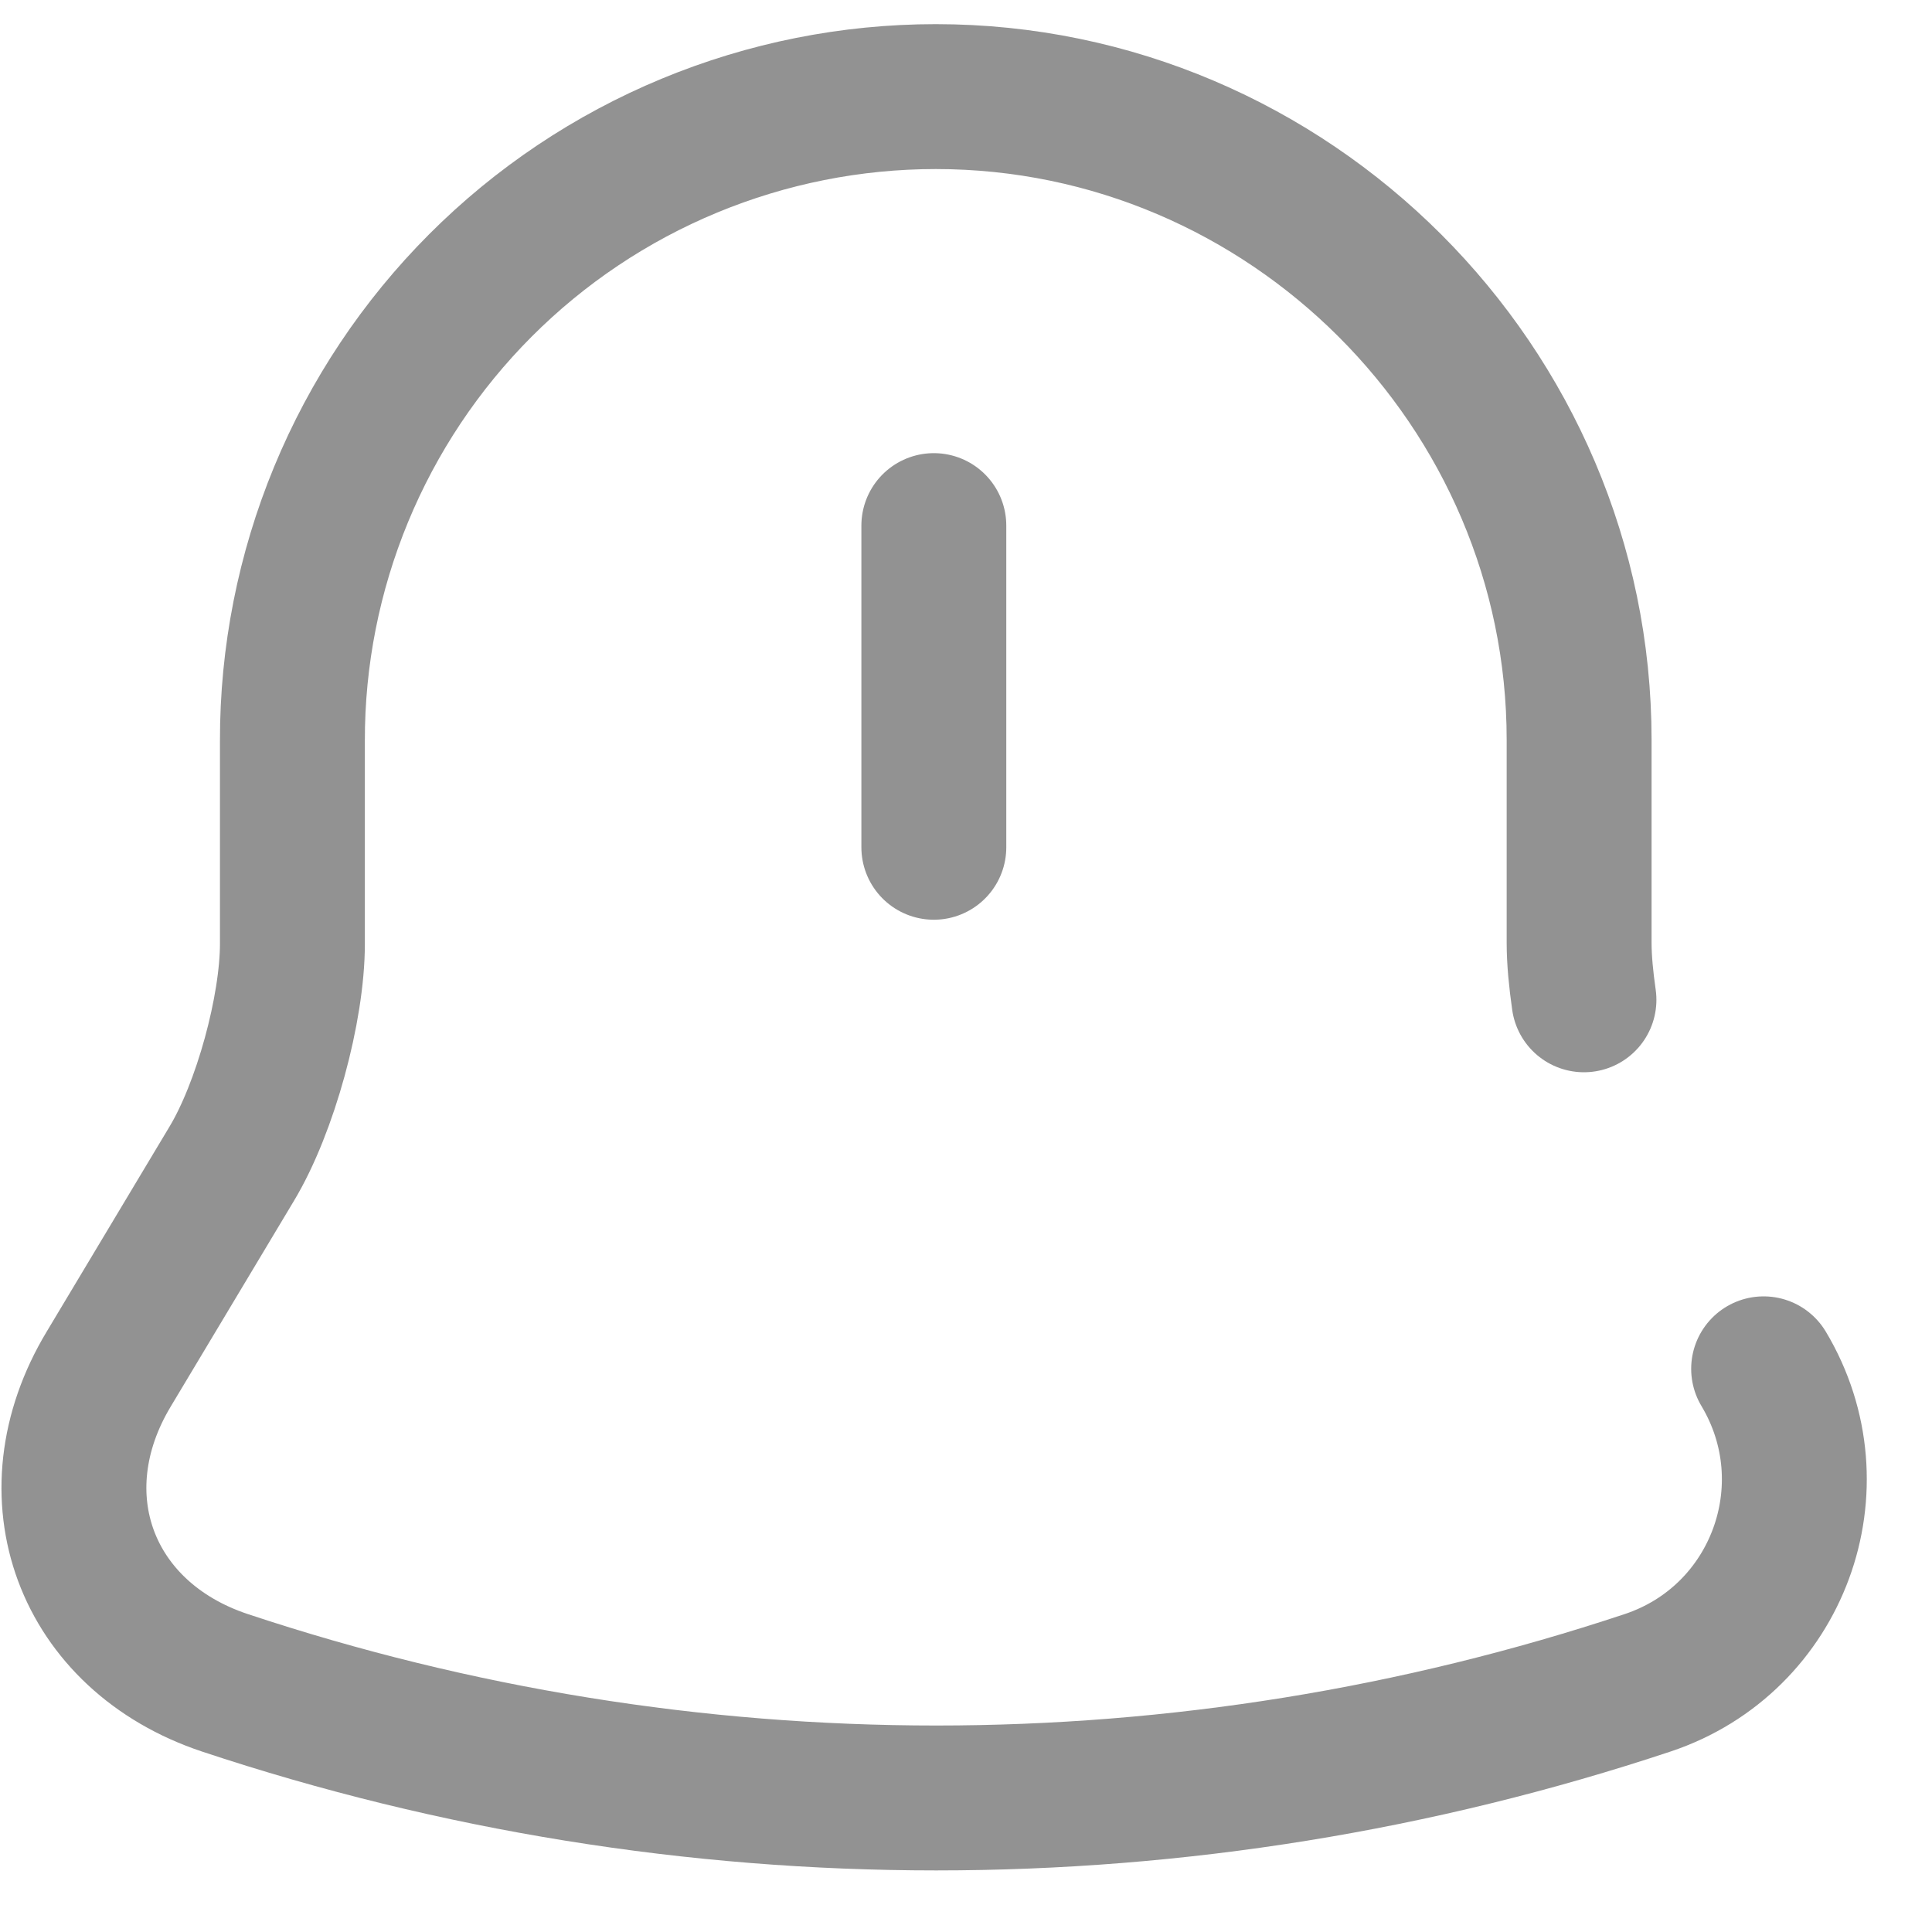
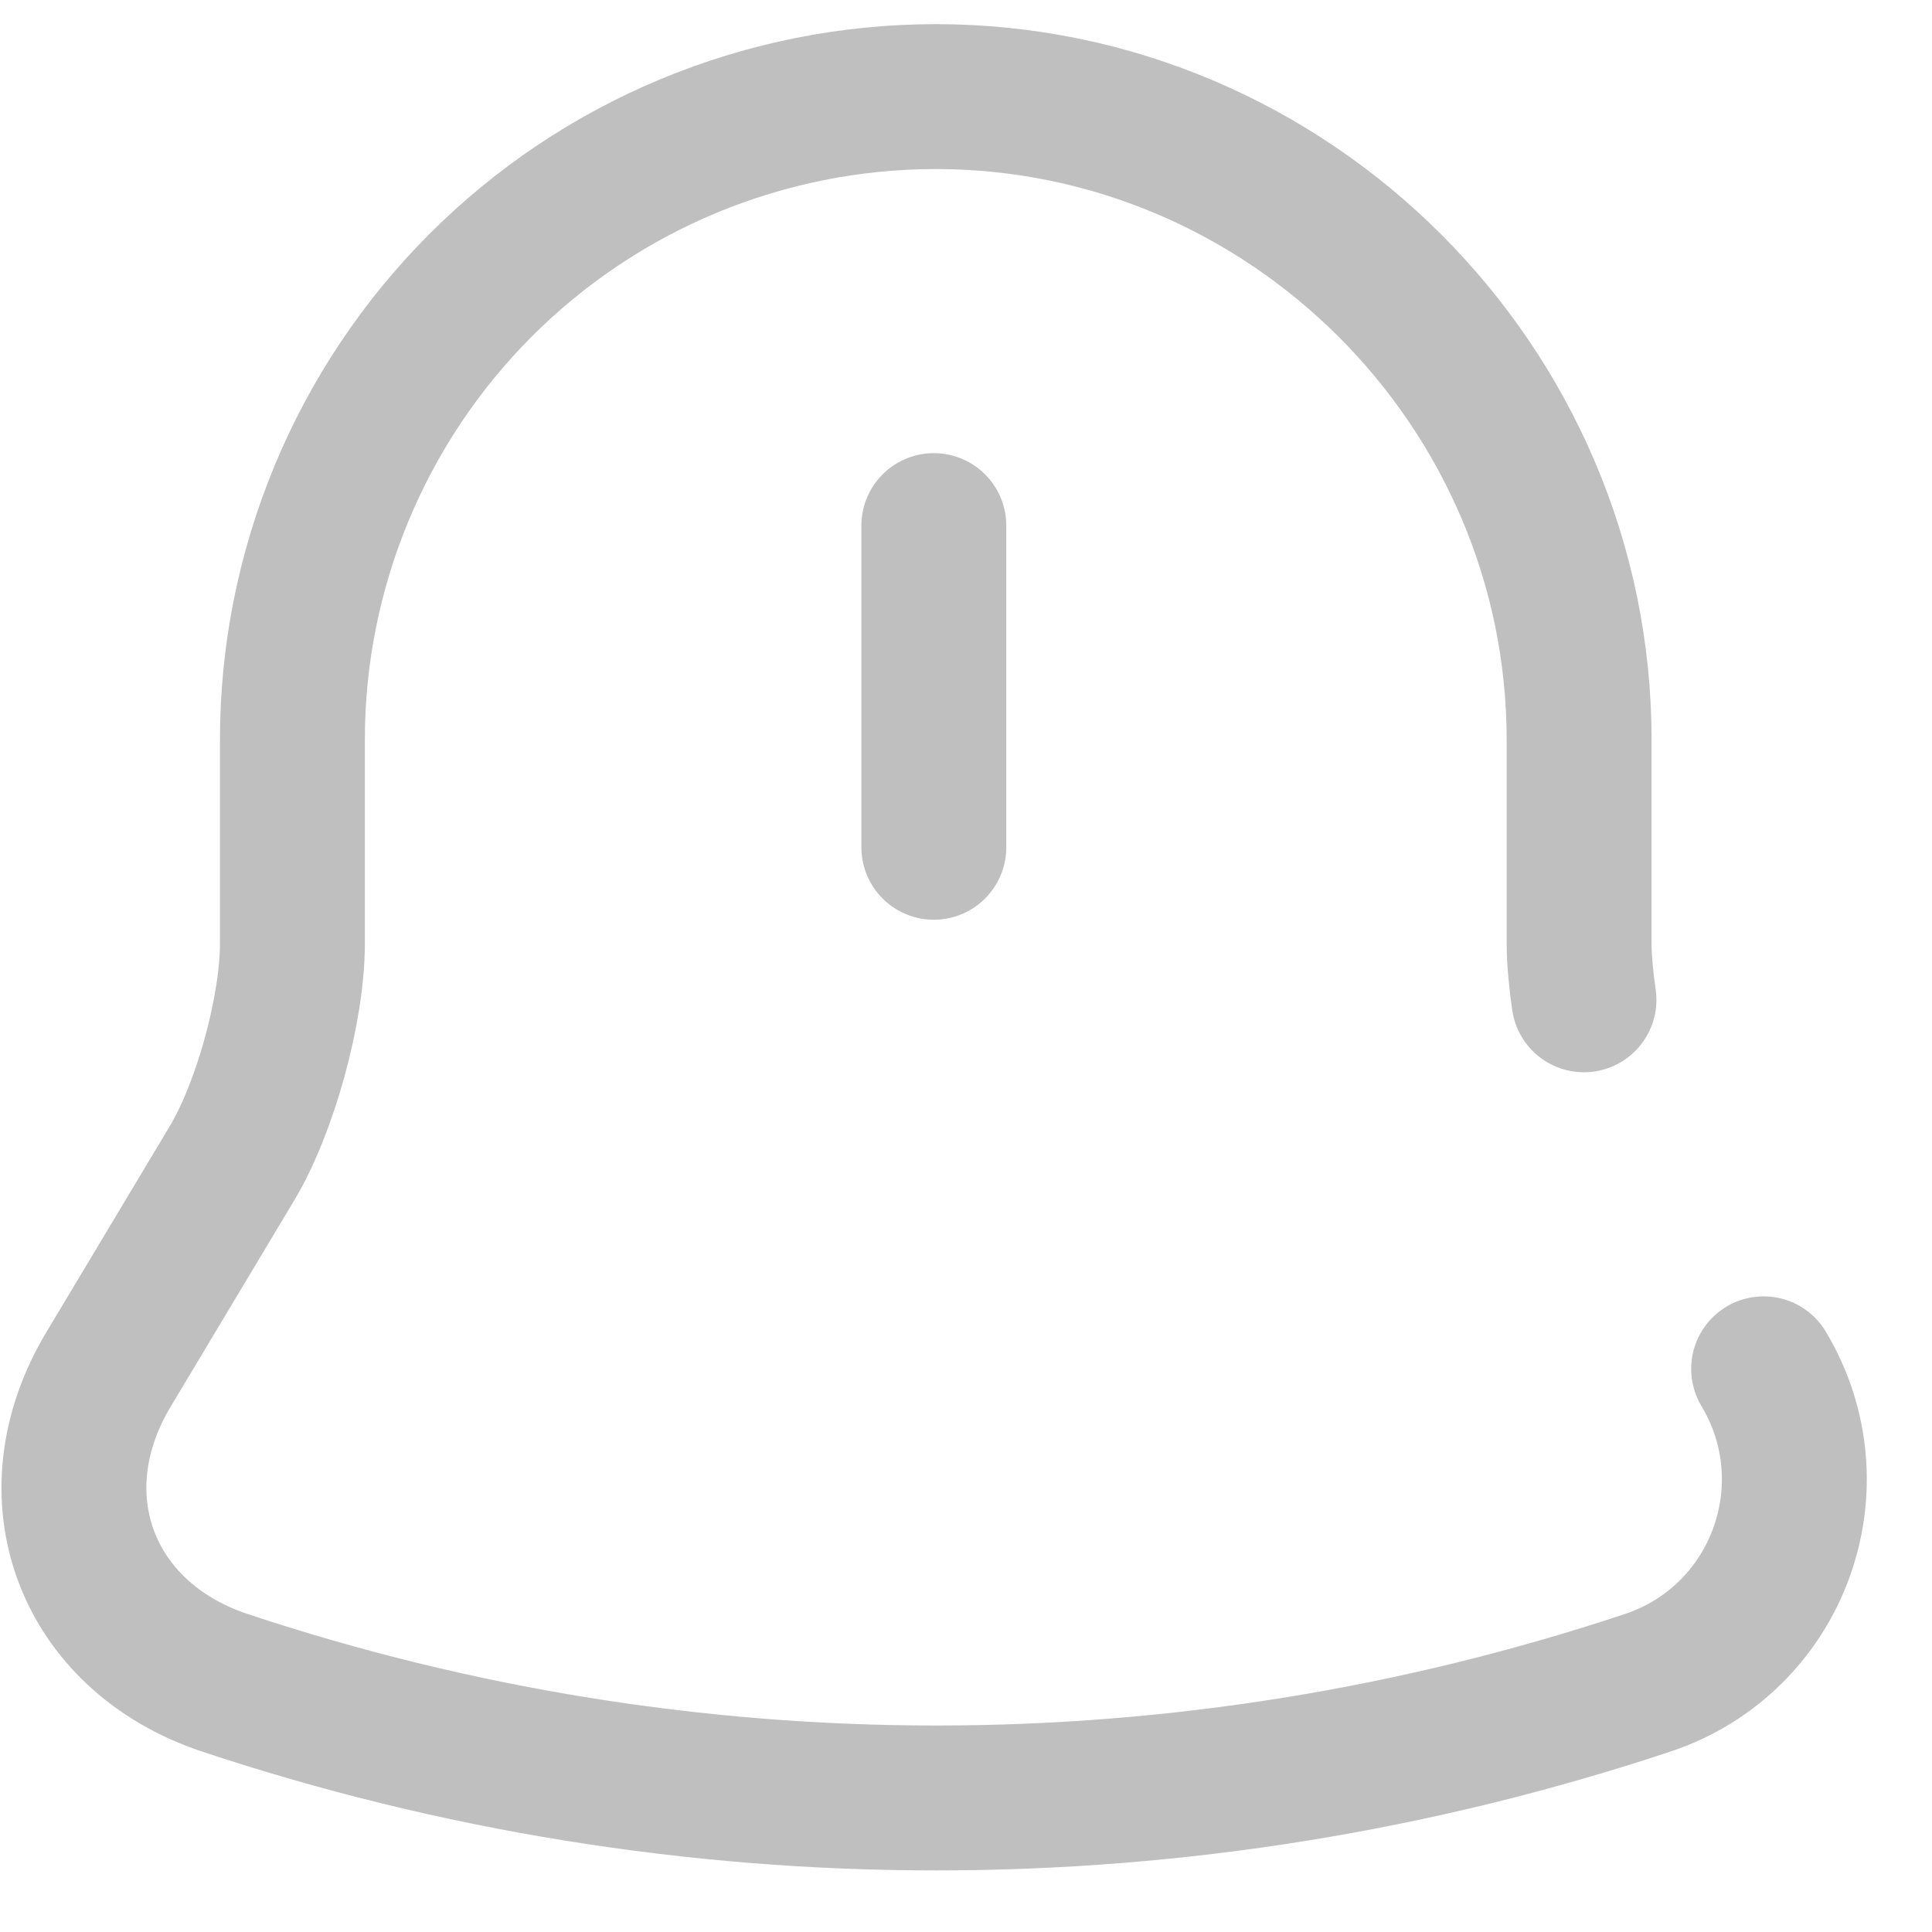
<svg xmlns="http://www.w3.org/2000/svg" width="20" height="20" viewBox="0 0 20 20" fill="none">
-   <path d="M9.667 5.441V8.771M18.257 14.17C18.987 15.39 18.407 16.97 17.057 17.42C12.275 19.01 7.108 19.01 2.327 17.42C0.887 16.94 0.337 15.48 1.127 14.17L2.397 12.05C2.747 11.47 3.027 10.44 3.027 9.77V7.67C3.025 6.795 3.197 5.927 3.531 5.118C3.865 4.309 4.355 3.574 4.974 2.954C5.592 2.335 6.327 1.843 7.136 1.508C7.944 1.173 8.811 1 9.687 1C13.347 1 16.347 4 16.347 7.66V9.76C16.347 9.94 16.367 10.14 16.397 10.35" stroke="#272727" stroke-opacity="0.5" stroke-width="1.5" stroke-miterlimit="10" stroke-linecap="round" />
+   <path d="M9.667 5.441V8.771M18.257 14.17C18.987 15.39 18.407 16.97 17.057 17.42C12.275 19.01 7.108 19.01 2.327 17.42C0.887 16.94 0.337 15.48 1.127 14.17L2.397 12.05C2.747 11.47 3.027 10.44 3.027 9.77V7.67C3.025 6.795 3.197 5.927 3.531 5.118C3.865 4.309 4.355 3.574 4.974 2.954C5.592 2.335 6.327 1.843 7.136 1.508C7.944 1.173 8.811 1 9.687 1C13.347 1 16.347 4 16.347 7.66V9.76C16.347 9.94 16.367 10.14 16.397 10.35" stroke="#808080" stroke-opacity="0.5" stroke-width="1.5" stroke-miterlimit="10" stroke-linecap="round" />
</svg>
